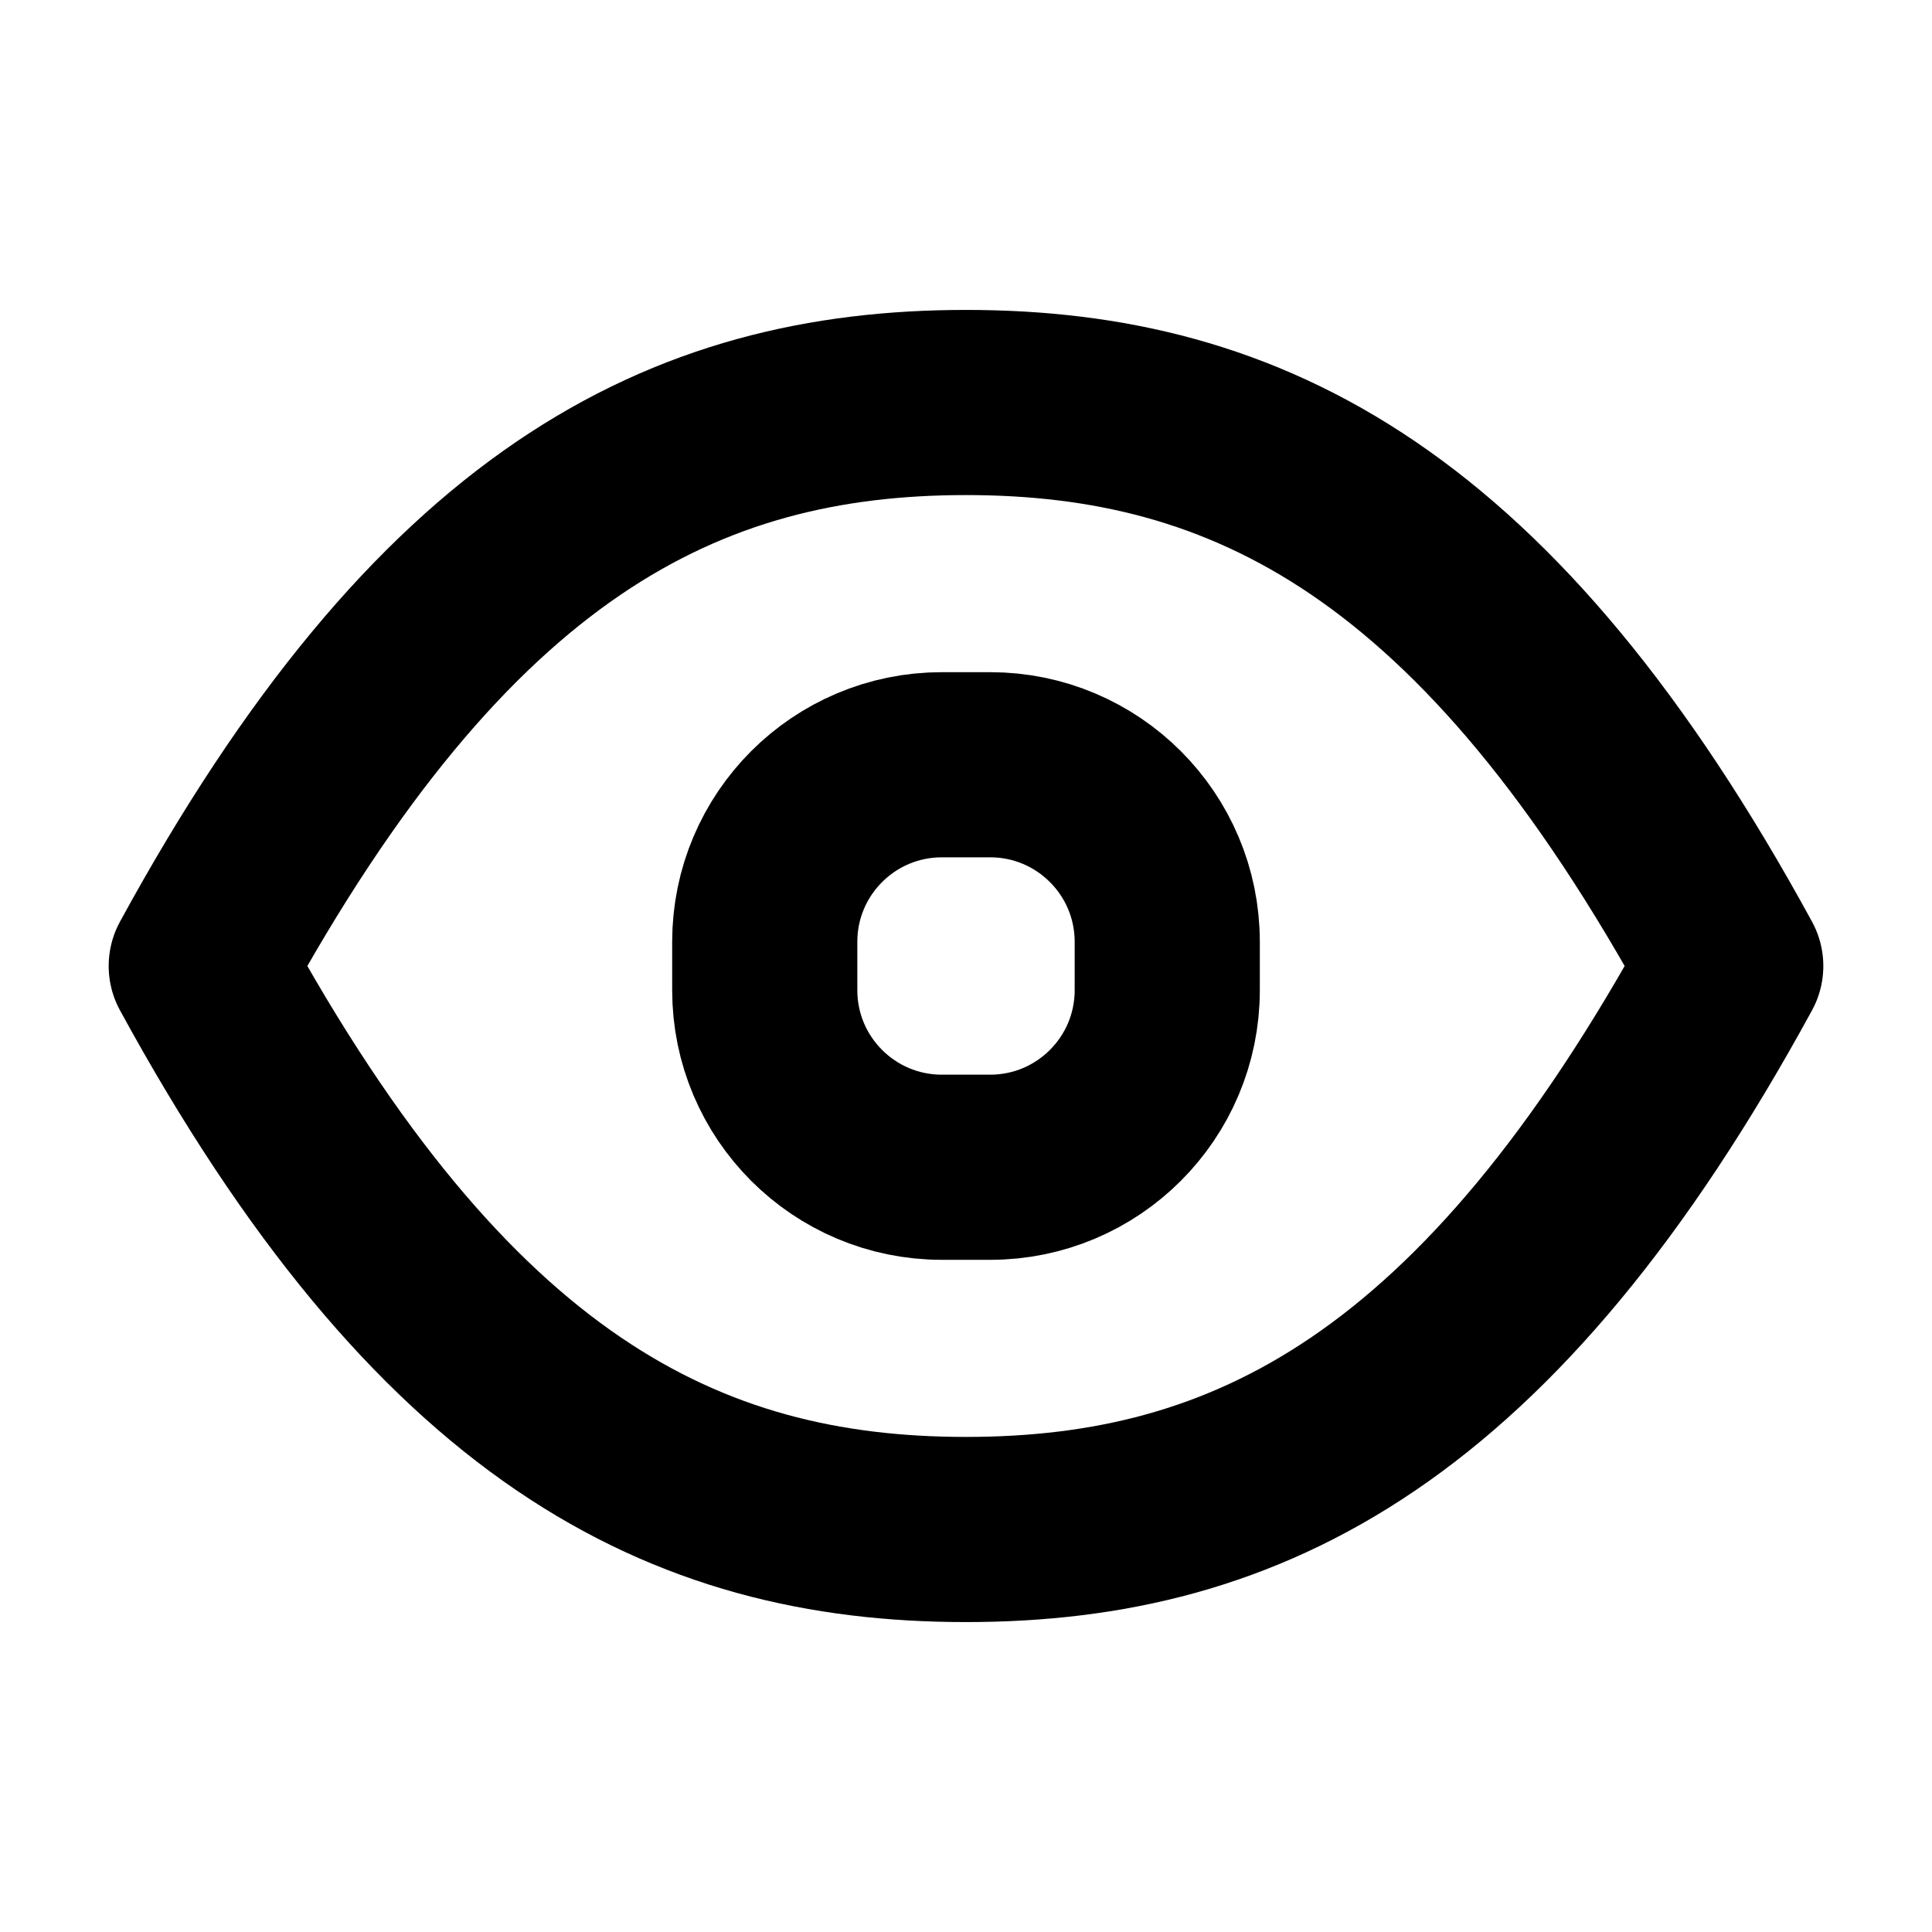
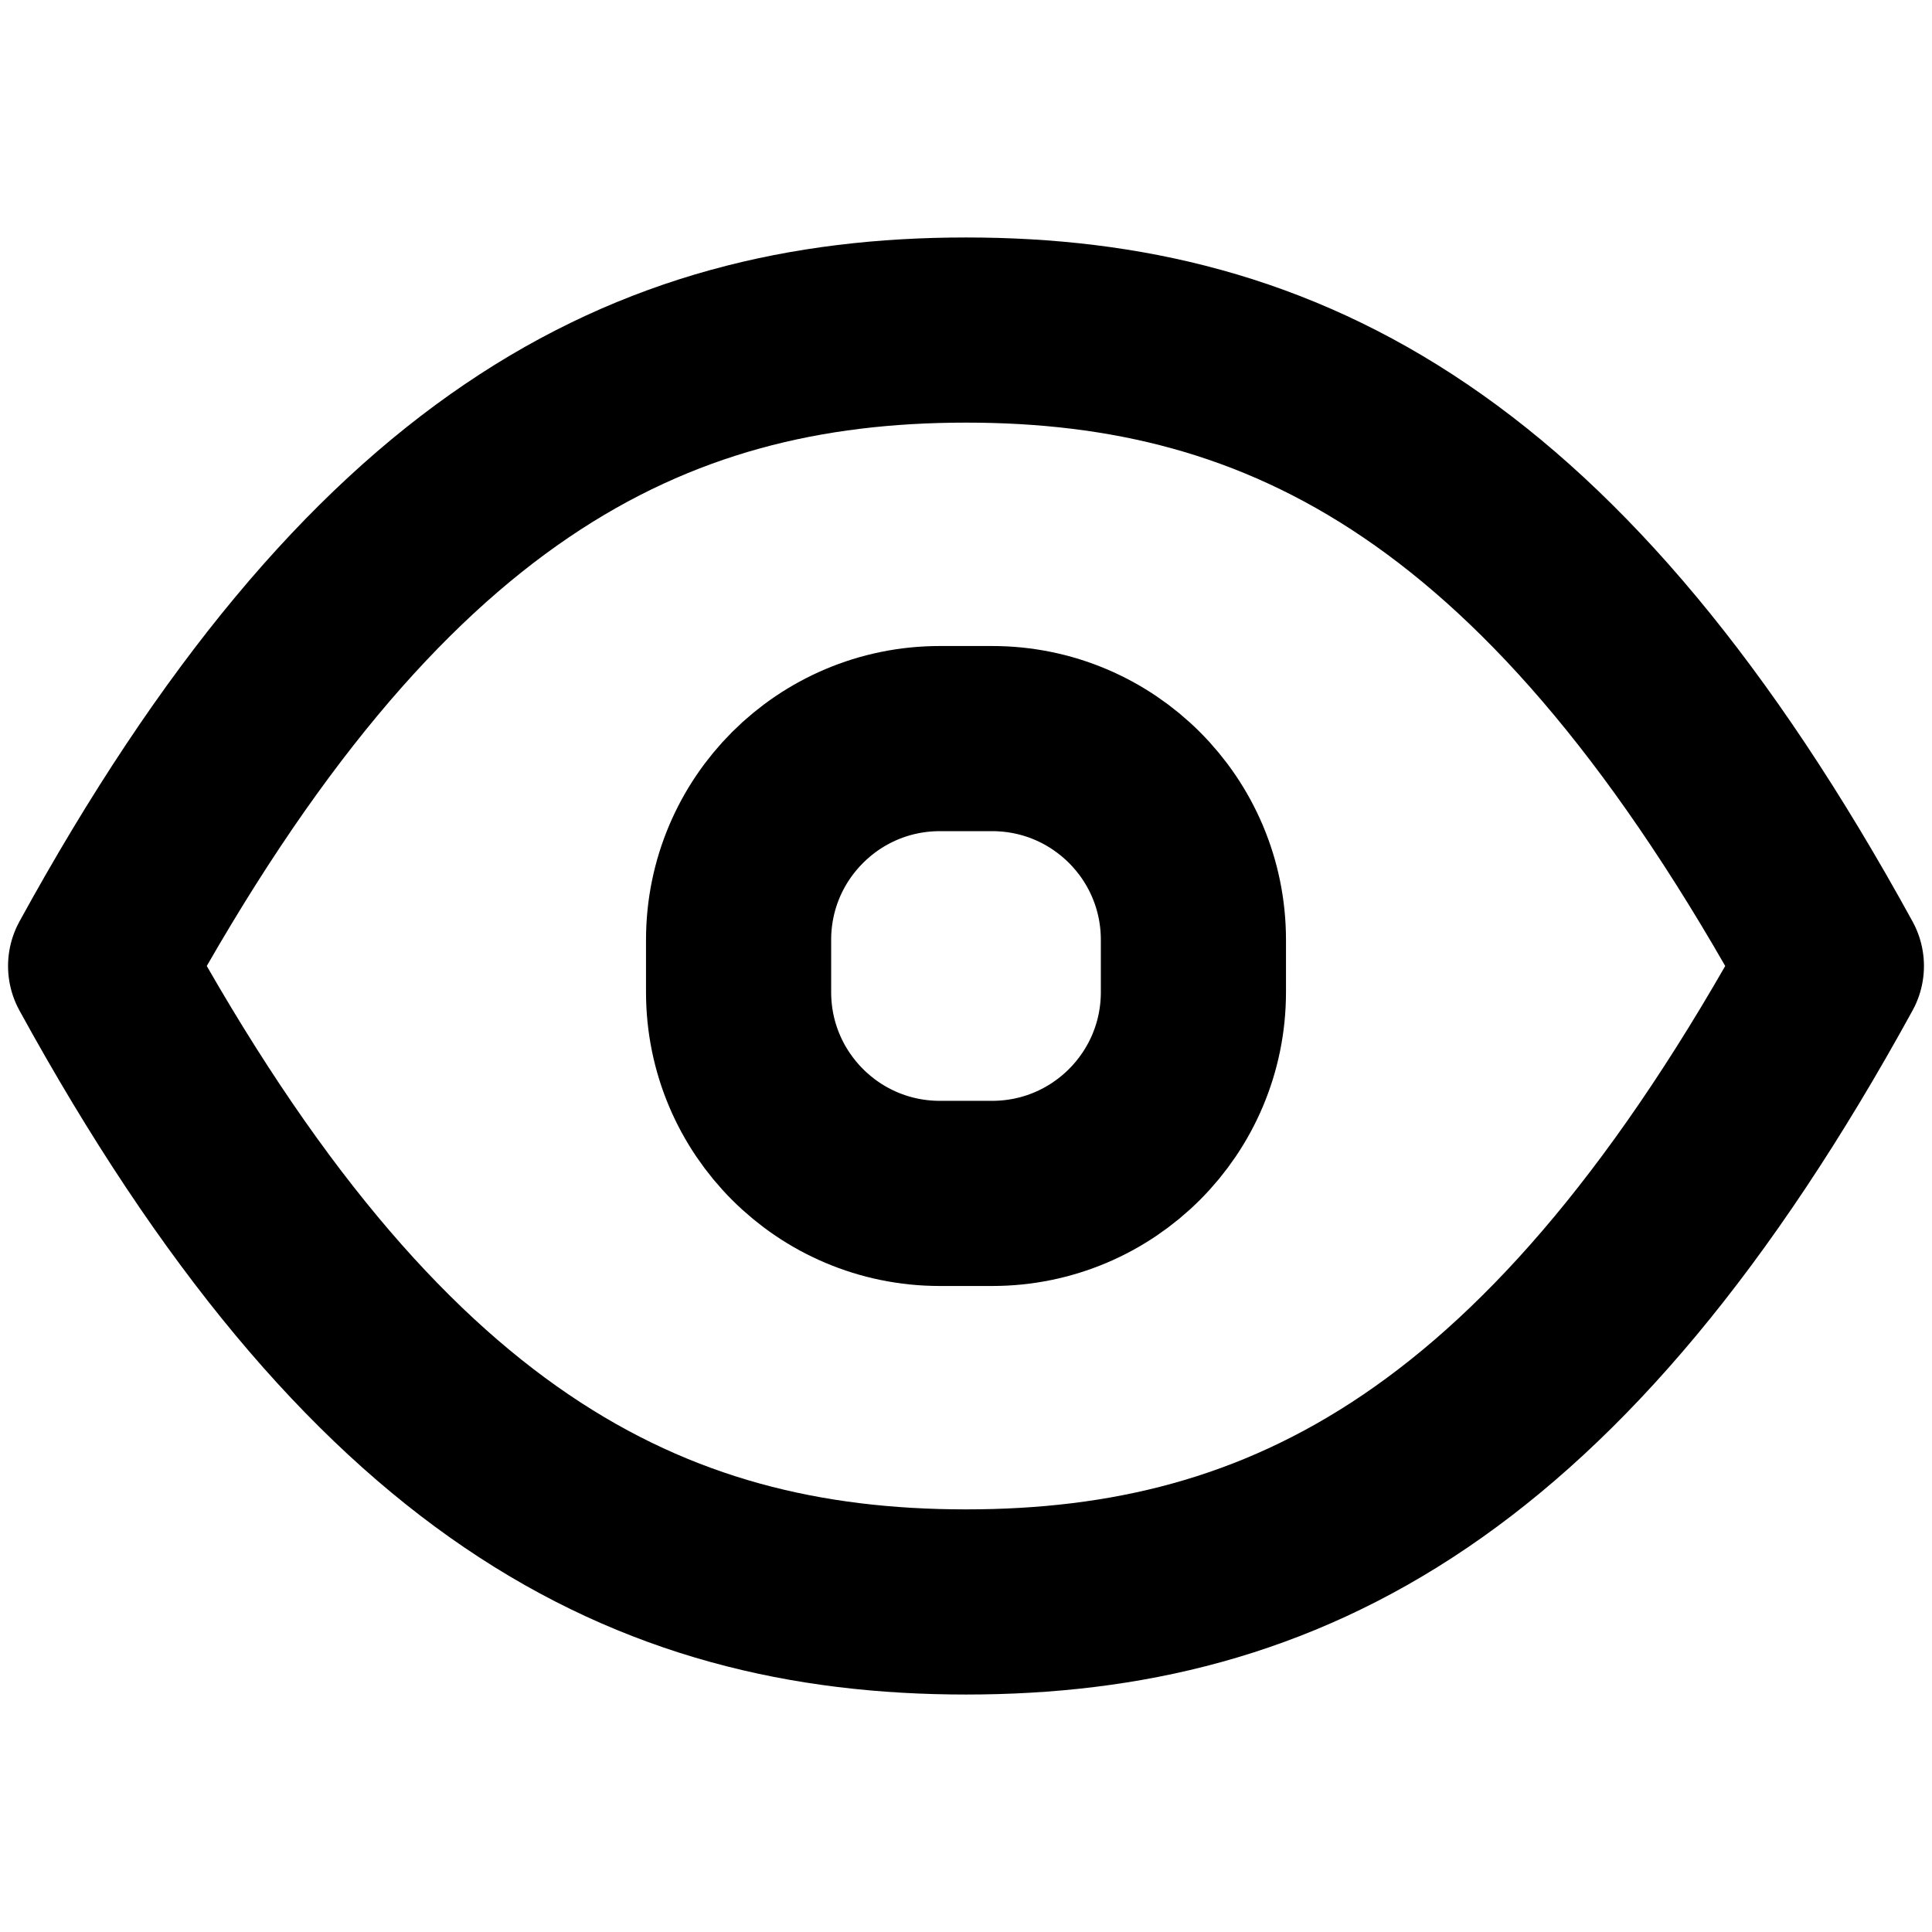
<svg xmlns="http://www.w3.org/2000/svg" width="24" height="24" viewBox="0 0 24 24" fill="none" stroke="currentColor" stroke-width="2.3" stroke-linecap="butt" stroke-linejoin="round">
-   <path d="M 2.5 12 C 5.5 6.5 8.5 5 12 5 C 15.5 5 18.5 6.5 21.5 12 C 18.5 17.5 15.5 19 12 19 C 8.5 19 5.5 17.5 2.5 12 Z" />
-   <rect x="9.5" y="9.5" width="5" height="5" rx="2.2" />
+   <path d="M 1.25 12 C 4.65 5.8 8.05 4.1 12 4.1 C 15.95 4.1 19.35 5.8 22.75 12 C 19.35 18.2 15.95 19.9 12 19.9 C 8.05 19.9 4.65 18.2 1.25 12 Z" />
+   <rect x="9.175" y="9.175" width="5.65" height="5.65" rx="2.5" />
</svg>
